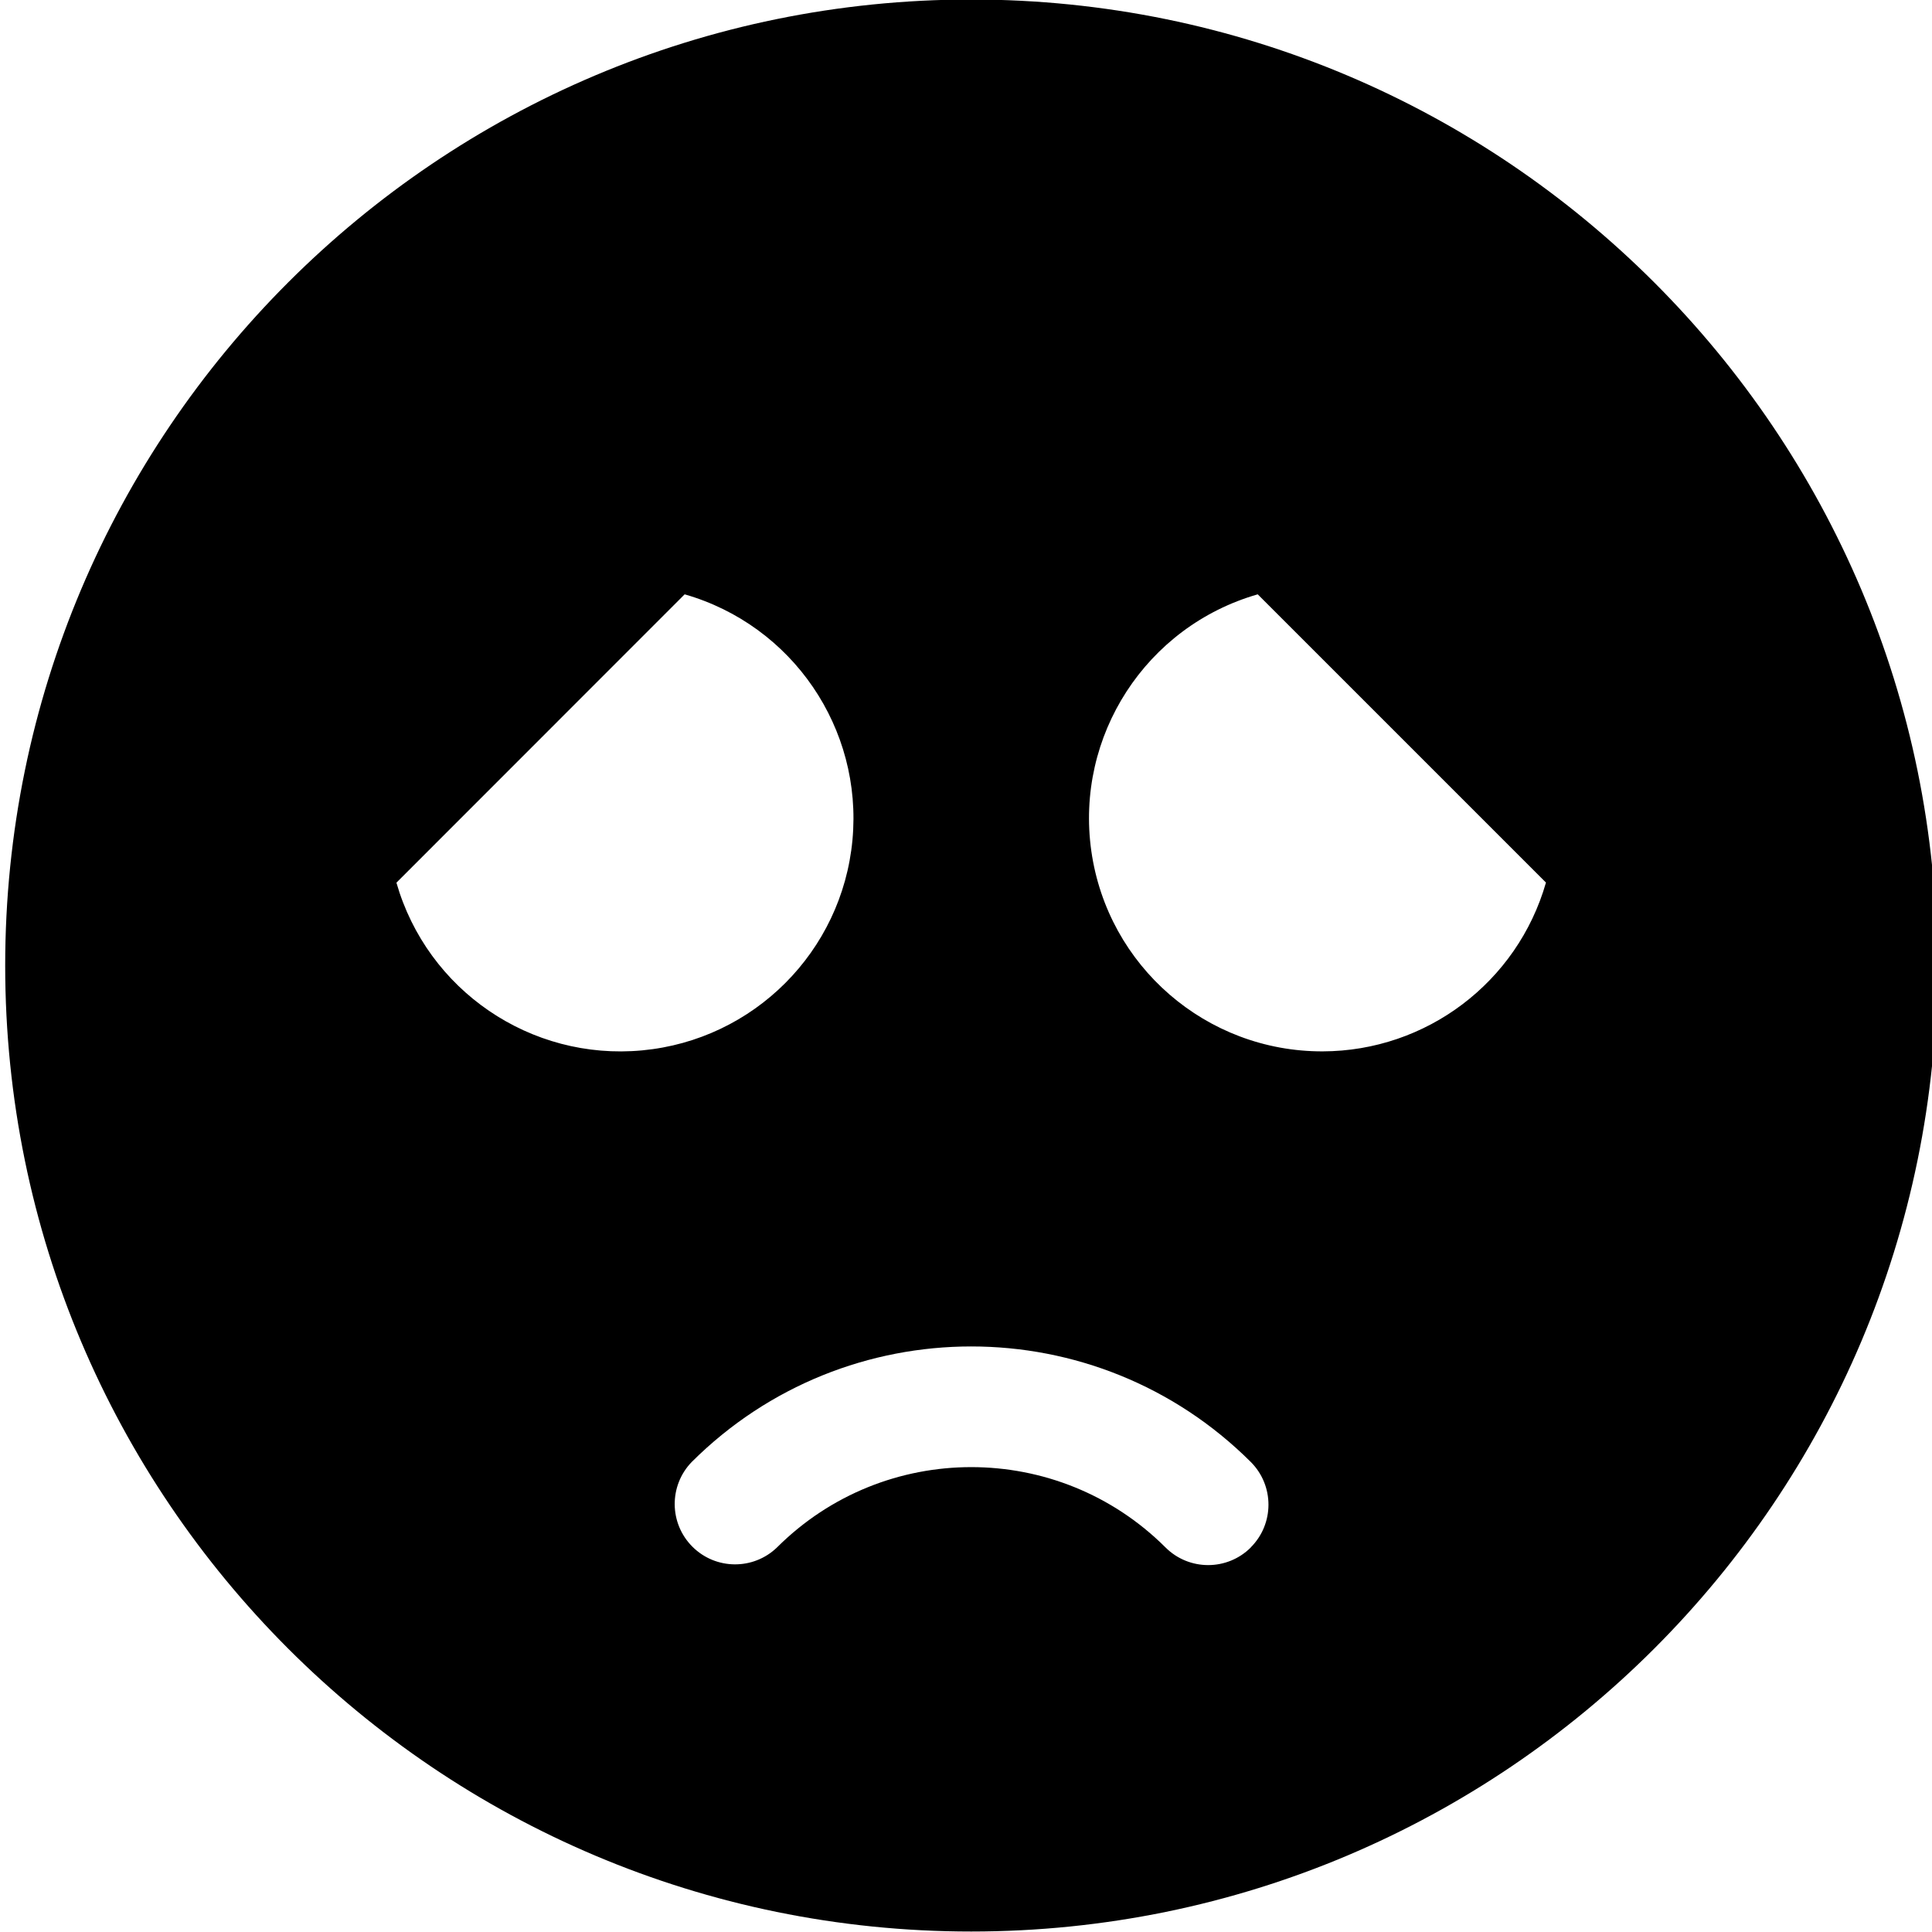
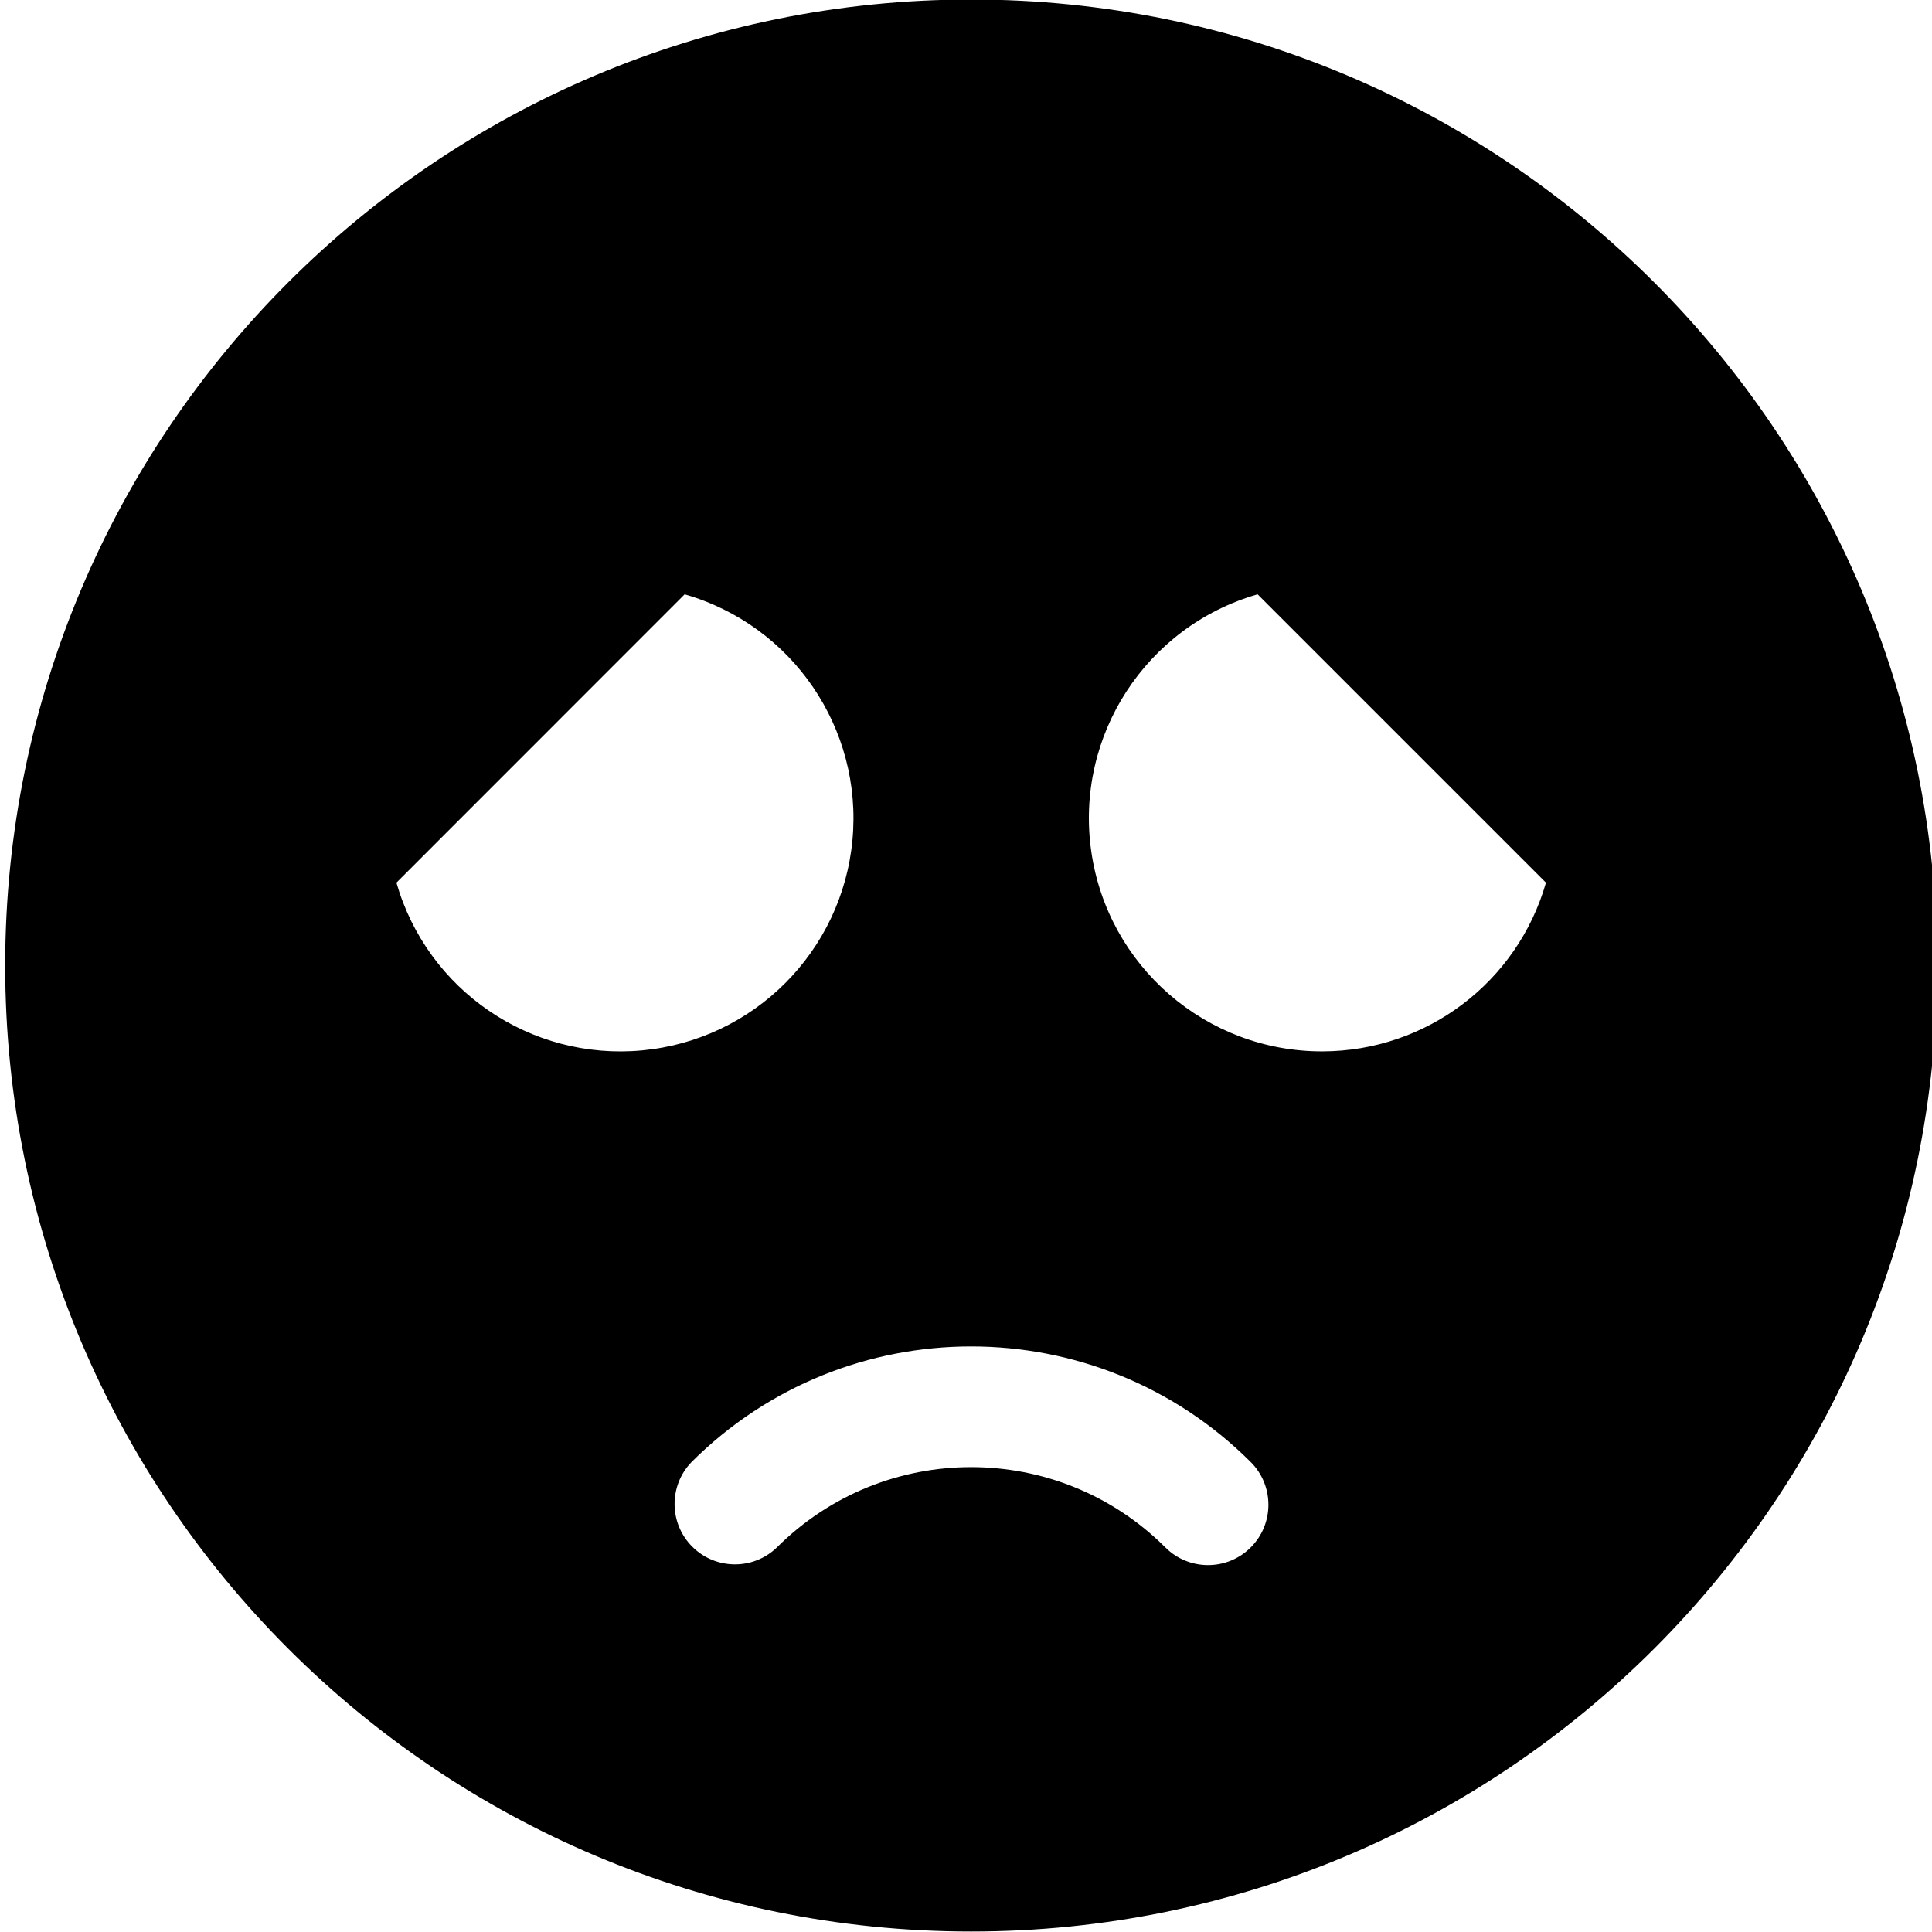
- <svg xmlns="http://www.w3.org/2000/svg" version="1.1" width="16" height="16" viewBox="0 0 16 16">
-   <path d="M8.043-.004a8,8,0,1,0,8,8A8,8,0,0,0,8.043-.004Zm-4.76,7.314L5.67,4.922A1.93,1.93,0,1,1,3.283,7.31Zm7.076,5.505a.5.5,0,0,1-.707,0,2.278,2.278,0,0,0-3.217,0,.5.5,0,0,1-.707-.707,3.279,3.279,0,0,1,4.631,0A.5.5,0,0,1,10.358,12.815Zm.595-4.108a1.93,1.93,0,0,1-.538-3.785l2.387,2.387A1.929,1.929,0,0,1,10.953,8.707Z" />
+ <svg xmlns="http://www.w3.org/2000/svg" viewBox="0 0 16 16">
+   <path d="M8.043-.004a8 8 0 1 0 8 8 8 8 0 0 0-8-8zM3.283 7.31L5.67 4.922A1.93 1.93 0 1 1 3.283 7.31zm7.075 5.505a.5.5 0 0 1-.707 0 2.278 2.278 0 0 0-3.217 0 .5.5 0 0 1-.707-.707 3.279 3.279 0 0 1 4.631 0 .5.5 0 0 1 0 .707zm.595-4.108a1.93 1.93 0 0 1-.538-3.785l2.388 2.388a1.929 1.929 0 0 1-1.85 1.397z" />
</svg>
